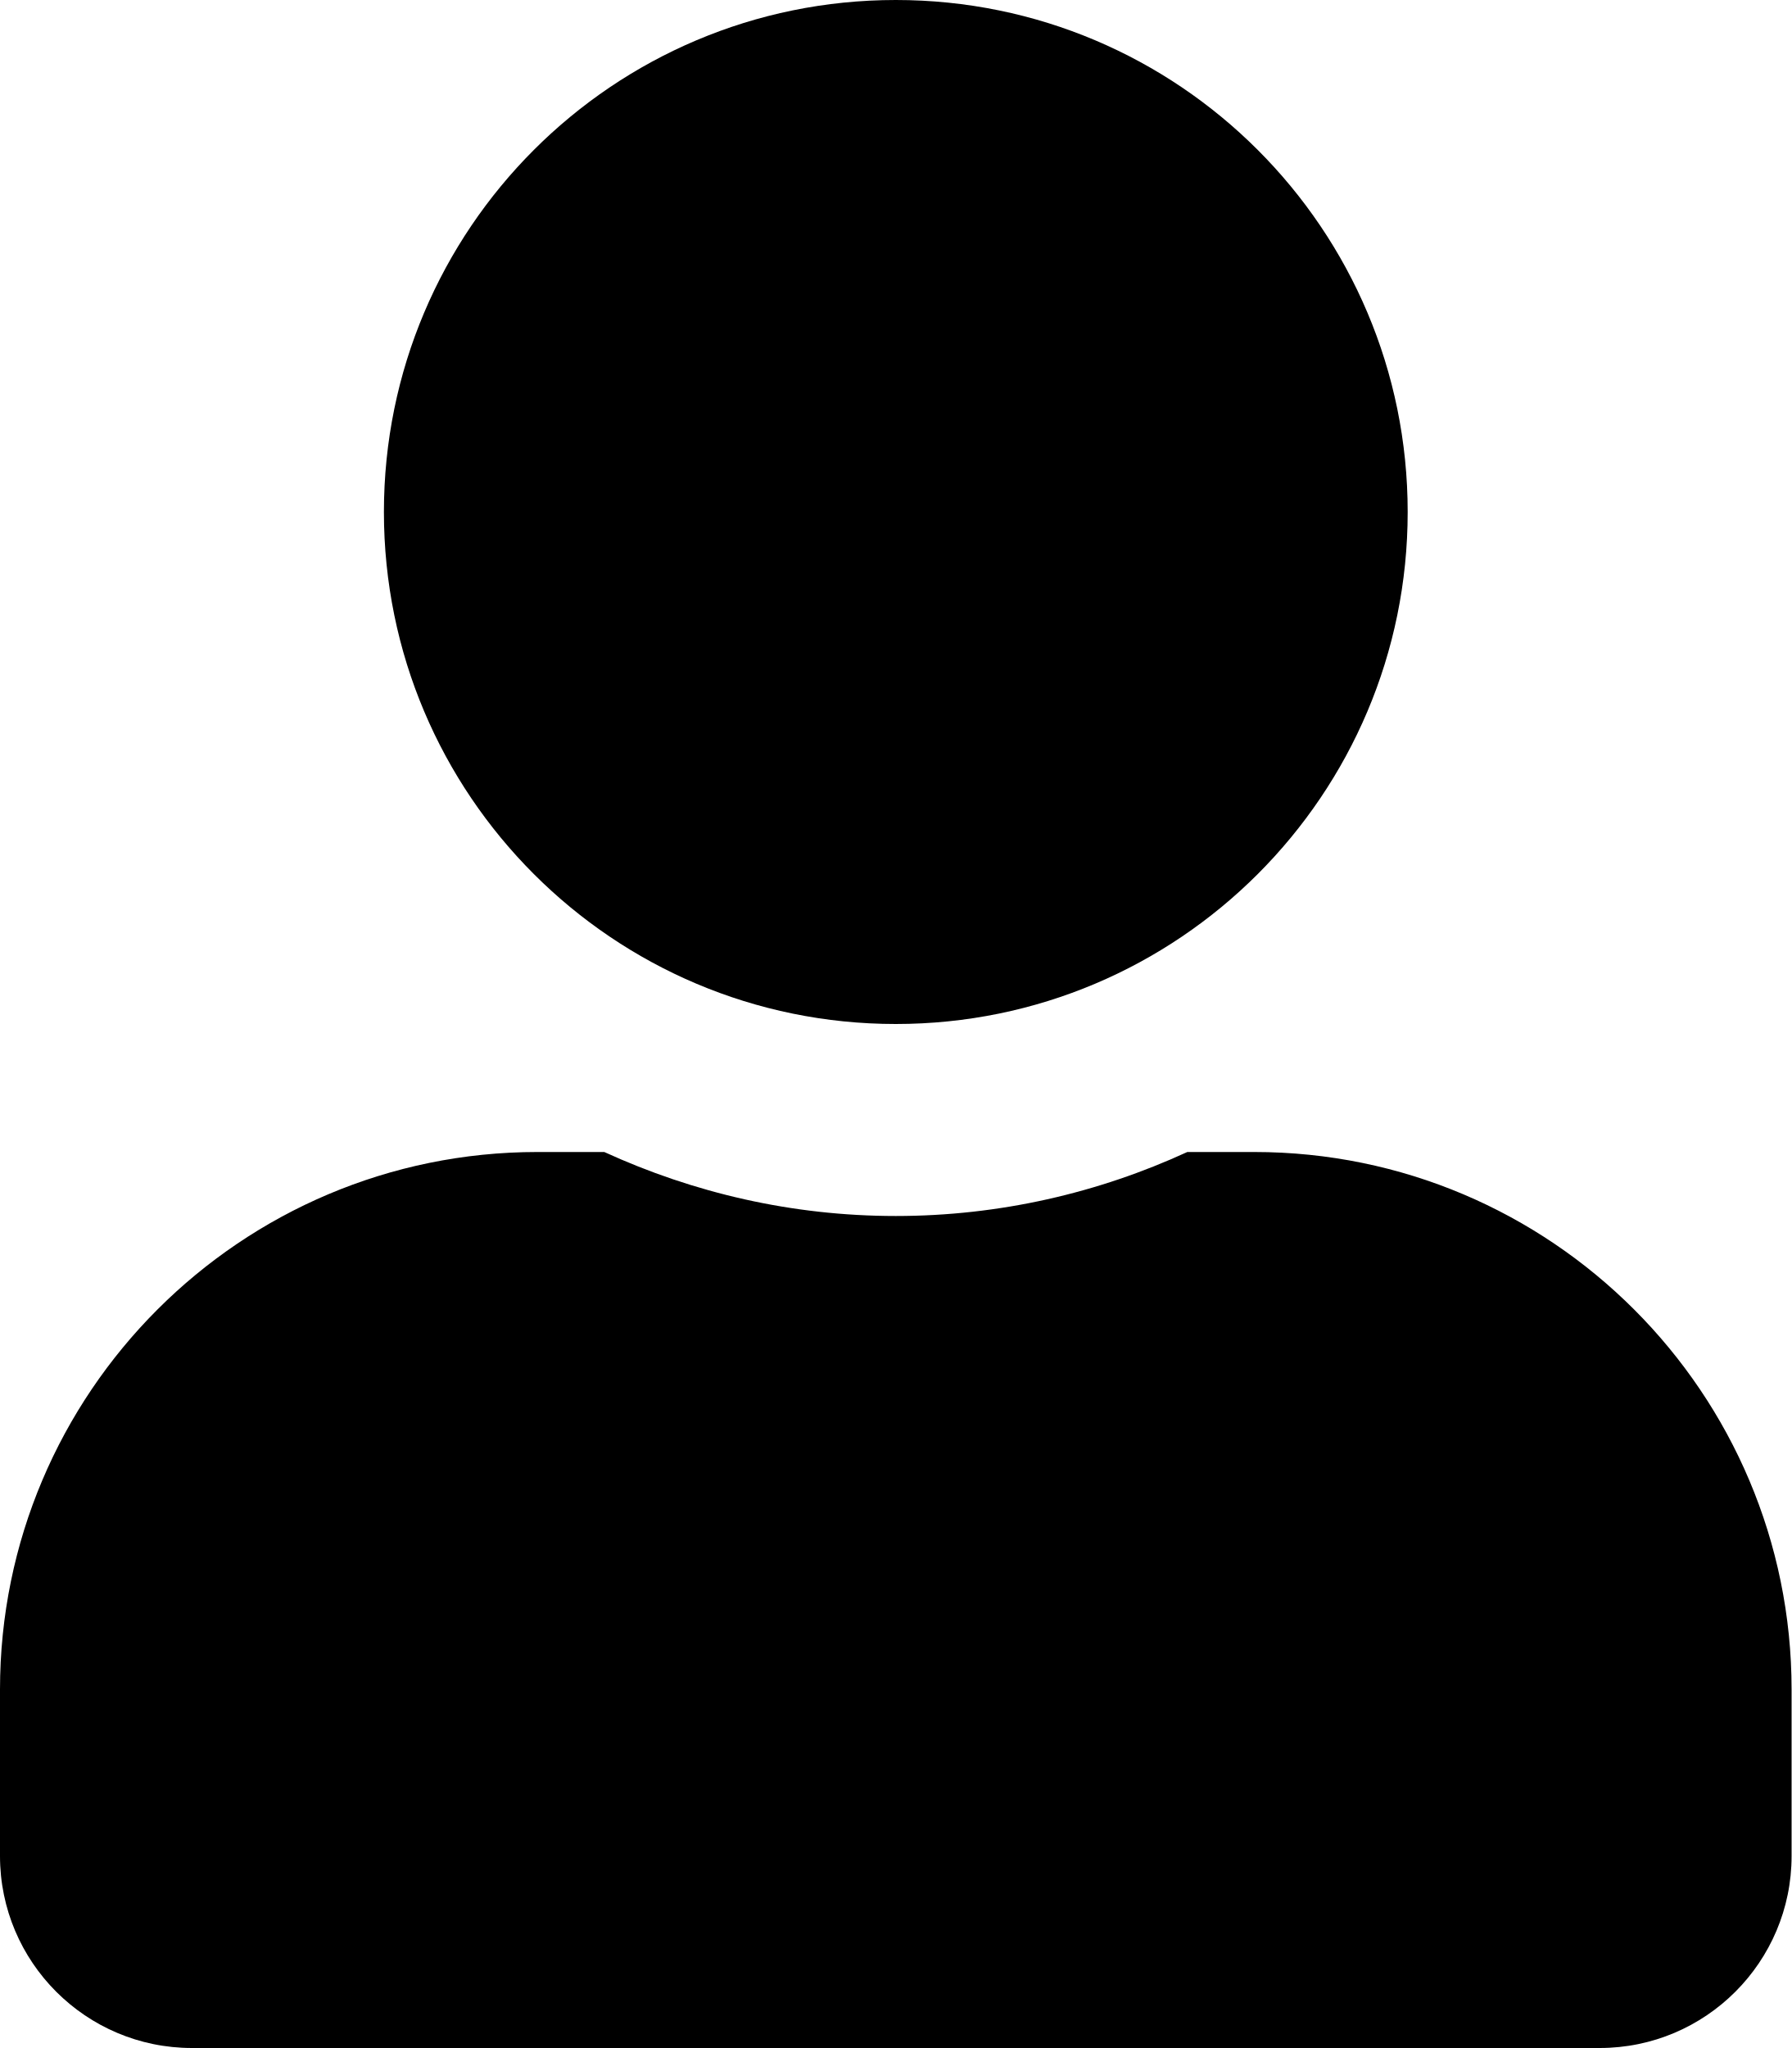
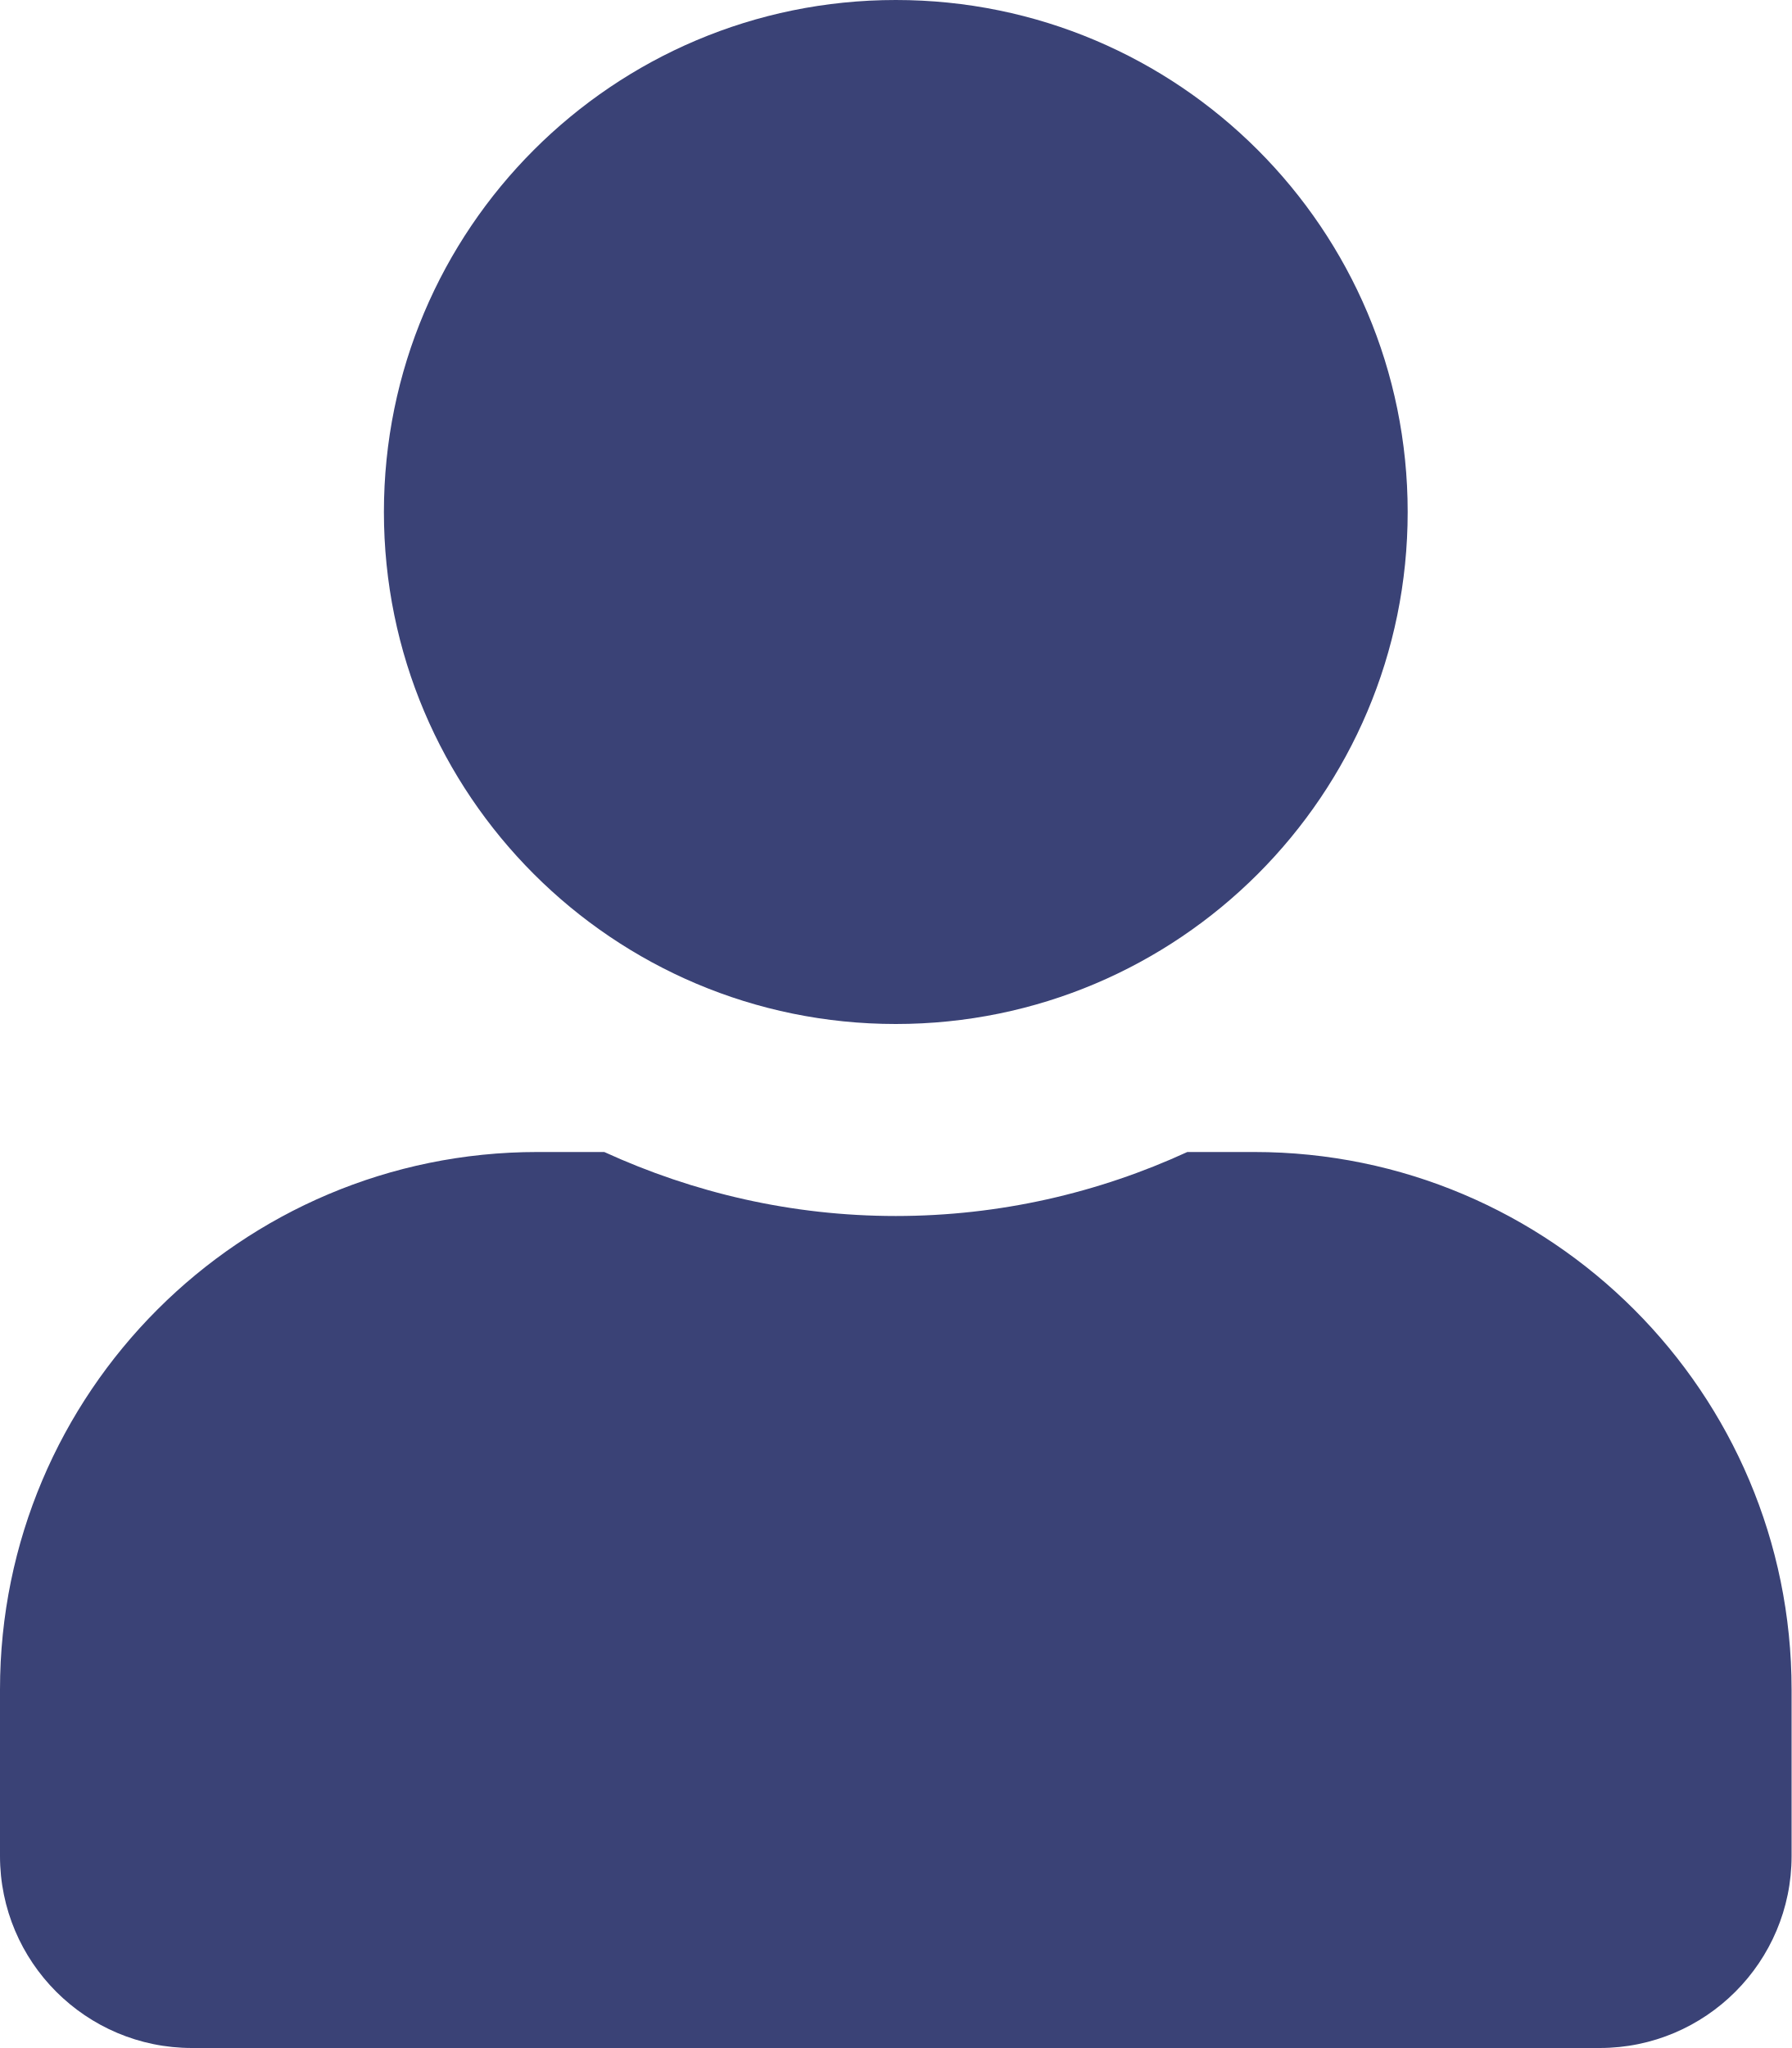
<svg xmlns="http://www.w3.org/2000/svg" aria-hidden="true" focusable="false" data-prefix="fas" data-icon="user" class="svg-inline--fa fa-user fa-w-14" role="img" viewBox="0 0 448 512">
-   <path fill="currentColor" d="M224 256c70.7 0 128-57.3 128-128S294.7 0 224 0 96 57.3 96 128s57.3 128 128 128zm89.6 32h-16.7c-22.2 10.2-46.9 16-72.9 16s-50.6-5.8-72.9-16h-16.7C60.2 288 0 348.2 0 422.4V464c0 26.5 21.5 48 48 48h352c26.5 0 48-21.5 48-48v-41.6c0-74.2-60.2-134.4-134.4-134.4z" />
+   <path fill="#3A4276" d="M224 256c70.7 0 128-57.3 128-128S294.7 0 224 0 96 57.3 96 128s57.3 128 128 128zm89.6 32h-16.7c-22.2 10.2-46.9 16-72.9 16s-50.6-5.8-72.9-16h-16.7C60.2 288 0 348.2 0 422.4V464c0 26.5 21.5 48 48 48h352c26.5 0 48-21.5 48-48v-41.6c0-74.2-60.2-134.4-134.4-134.4z" />
</svg>
